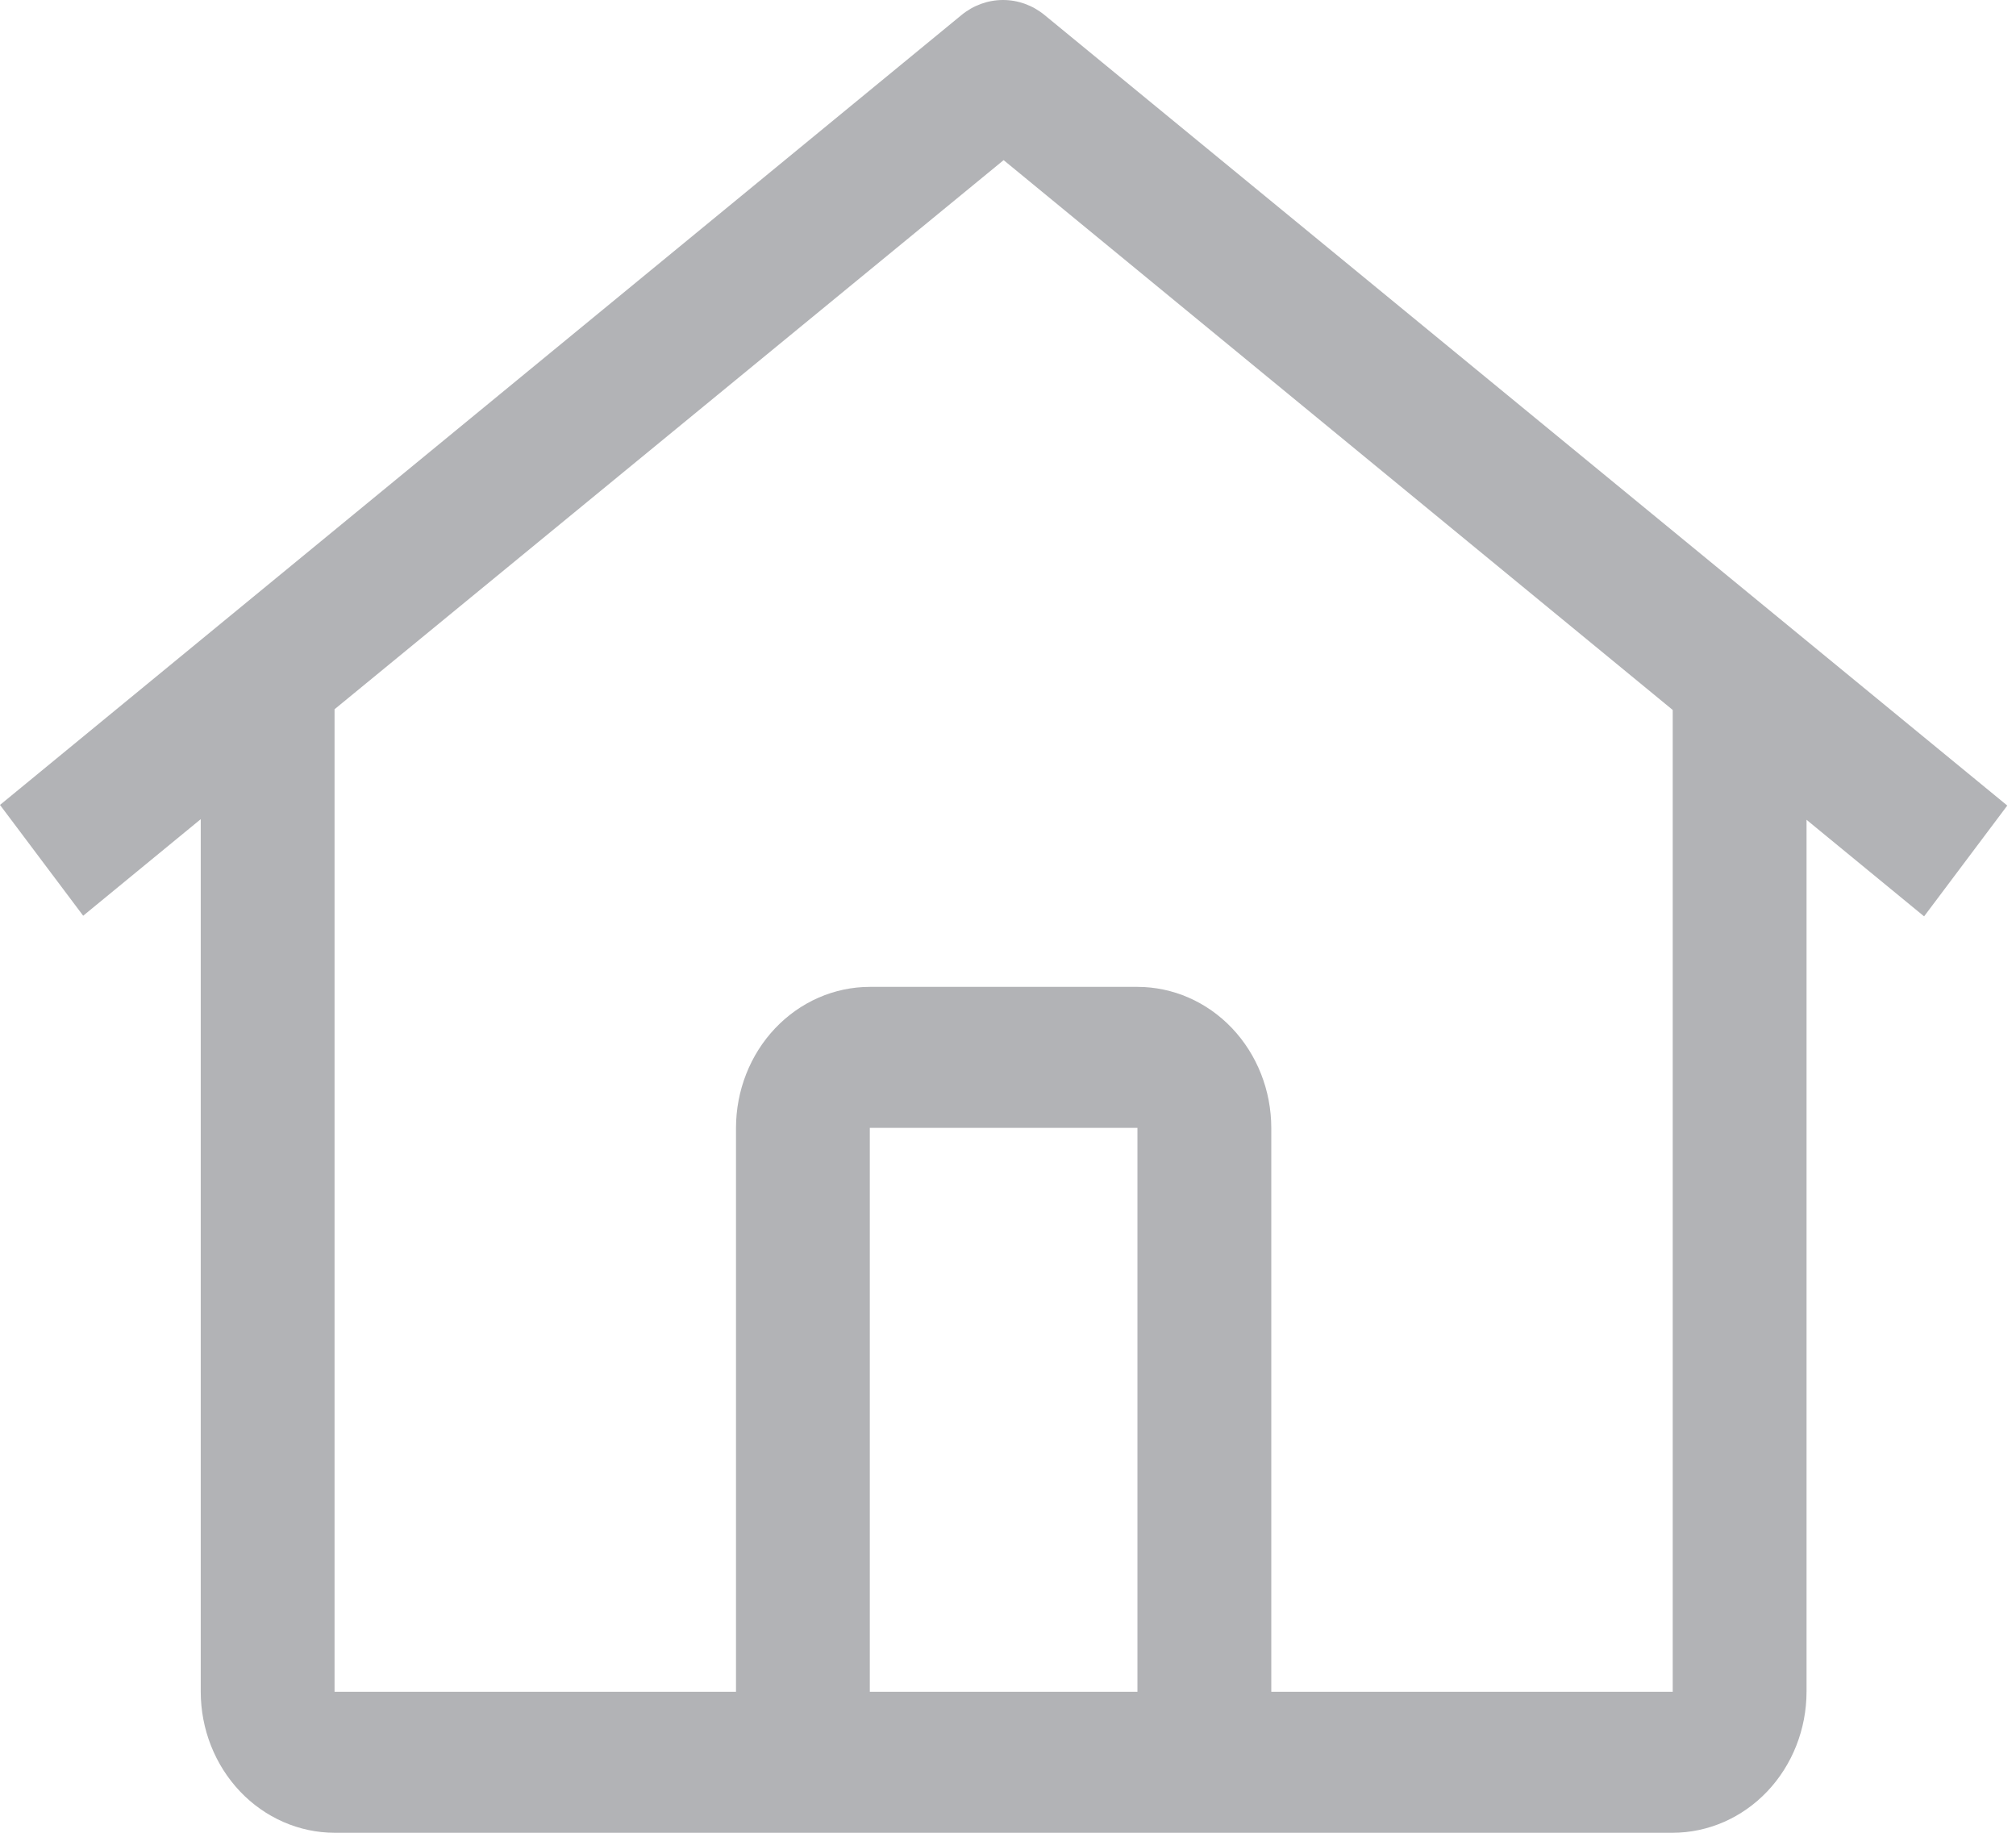
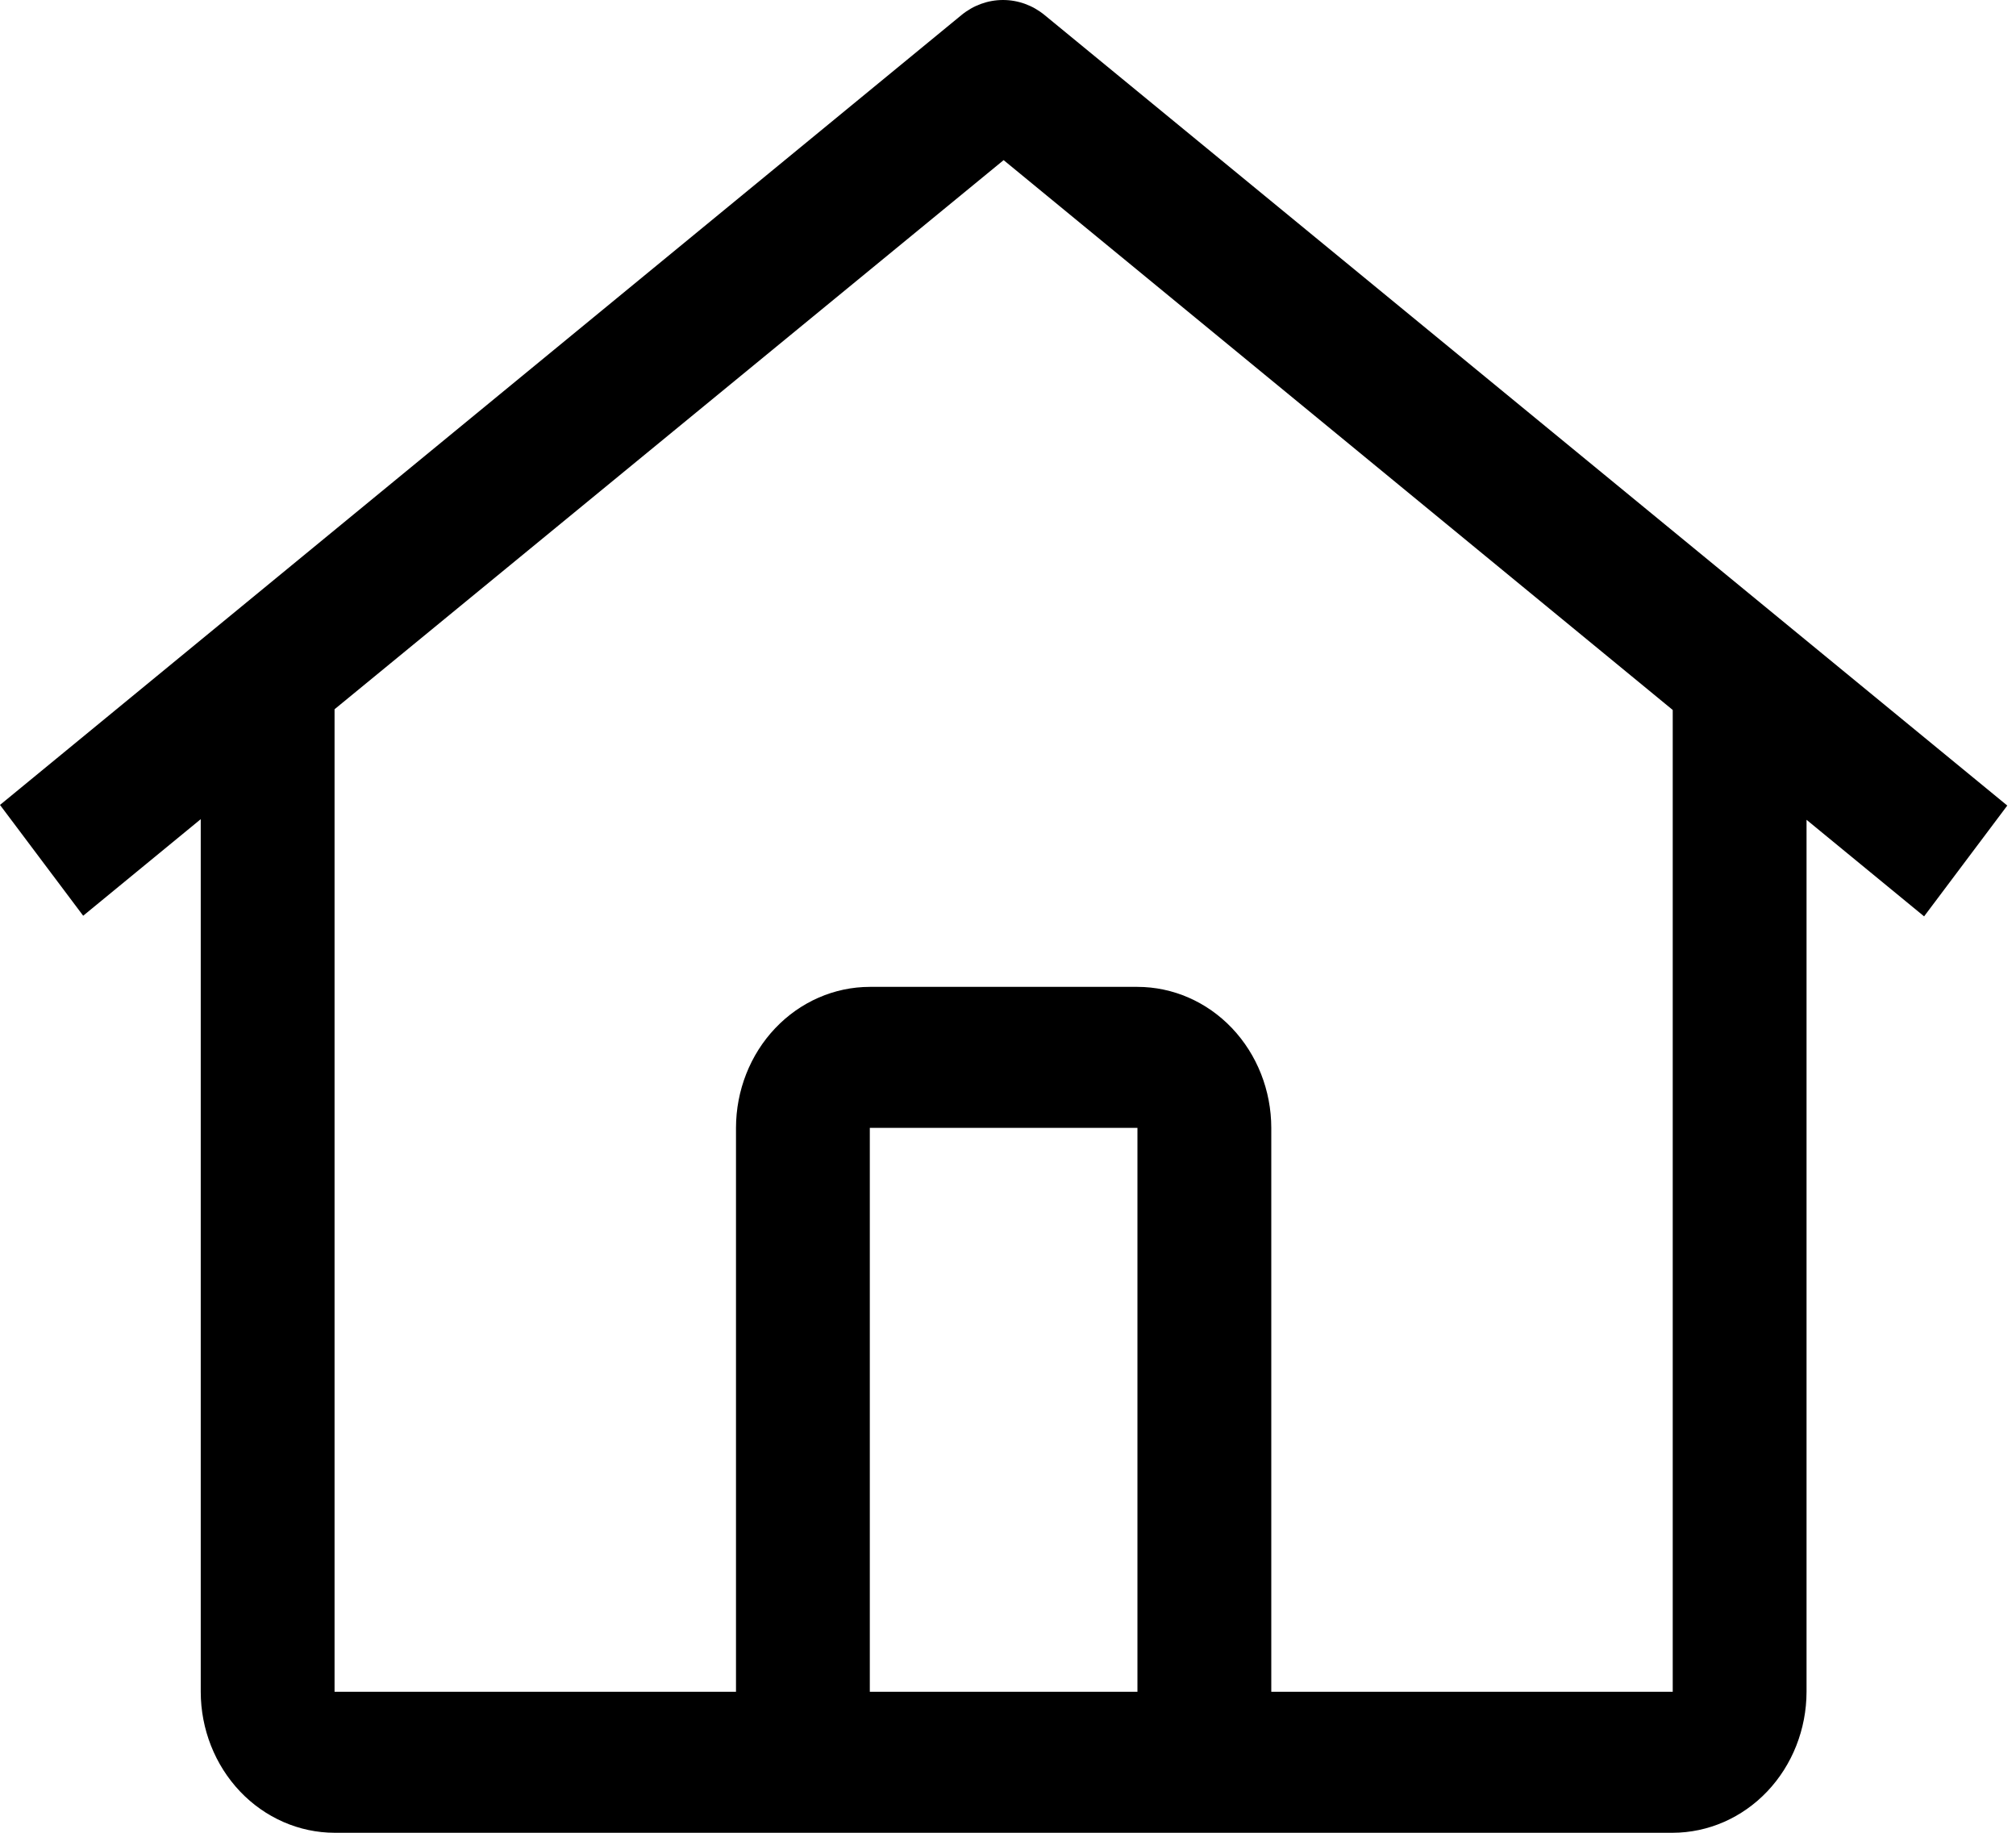
- <svg xmlns="http://www.w3.org/2000/svg" width="77" height="70" viewBox="0 0 77 70" fill="none">
-   <path d="M39.897 0.575C39.444 0.202 38.885 0 38.31 0C37.735 0 37.177 0.202 36.723 0.575L0 30.743L3.177 34.975L7.667 31.287V64.615C7.669 66.043 8.209 67.41 9.167 68.42C10.125 69.429 11.423 69.997 12.778 70H63.889C65.244 69.997 66.542 69.429 67.5 68.42C68.458 67.41 68.997 66.043 69 64.615V31.311L73.49 34.999L76.667 30.767L39.897 0.575ZM43.444 64.615H33.222V43.076H43.444V64.615ZM48.556 64.615V43.076C48.554 41.649 48.015 40.28 47.057 39.27C46.099 38.261 44.8 37.693 43.444 37.692H33.222C31.867 37.693 30.568 38.261 29.61 39.27C28.651 40.28 28.113 41.649 28.111 43.076V64.615H12.778V27.089L38.333 6.116L63.889 27.116V64.615H48.556Z" fill="#B2B3B6" />
+ <svg xmlns="http://www.w3.org/2000/svg" viewBox="0 0 77 70" fill="current">
+   <path d="M39.897 0.575C39.444 0.202 38.885 0 38.31 0C37.735 0 37.177 0.202 36.723 0.575L0 30.743L3.177 34.975L7.667 31.287V64.615C7.669 66.043 8.209 67.41 9.167 68.42C10.125 69.429 11.423 69.997 12.778 70H63.889C65.244 69.997 66.542 69.429 67.5 68.42C68.458 67.41 68.997 66.043 69 64.615V31.311L73.49 34.999L76.667 30.767L39.897 0.575ZM43.444 64.615H33.222V43.076H43.444V64.615ZM48.556 64.615V43.076C48.554 41.649 48.015 40.28 47.057 39.27C46.099 38.261 44.8 37.693 43.444 37.692H33.222C31.867 37.693 30.568 38.261 29.61 39.27C28.651 40.28 28.113 41.649 28.111 43.076V64.615H12.778V27.089L38.333 6.116L63.889 27.116V64.615H48.556Z" fill="current" />
</svg>
